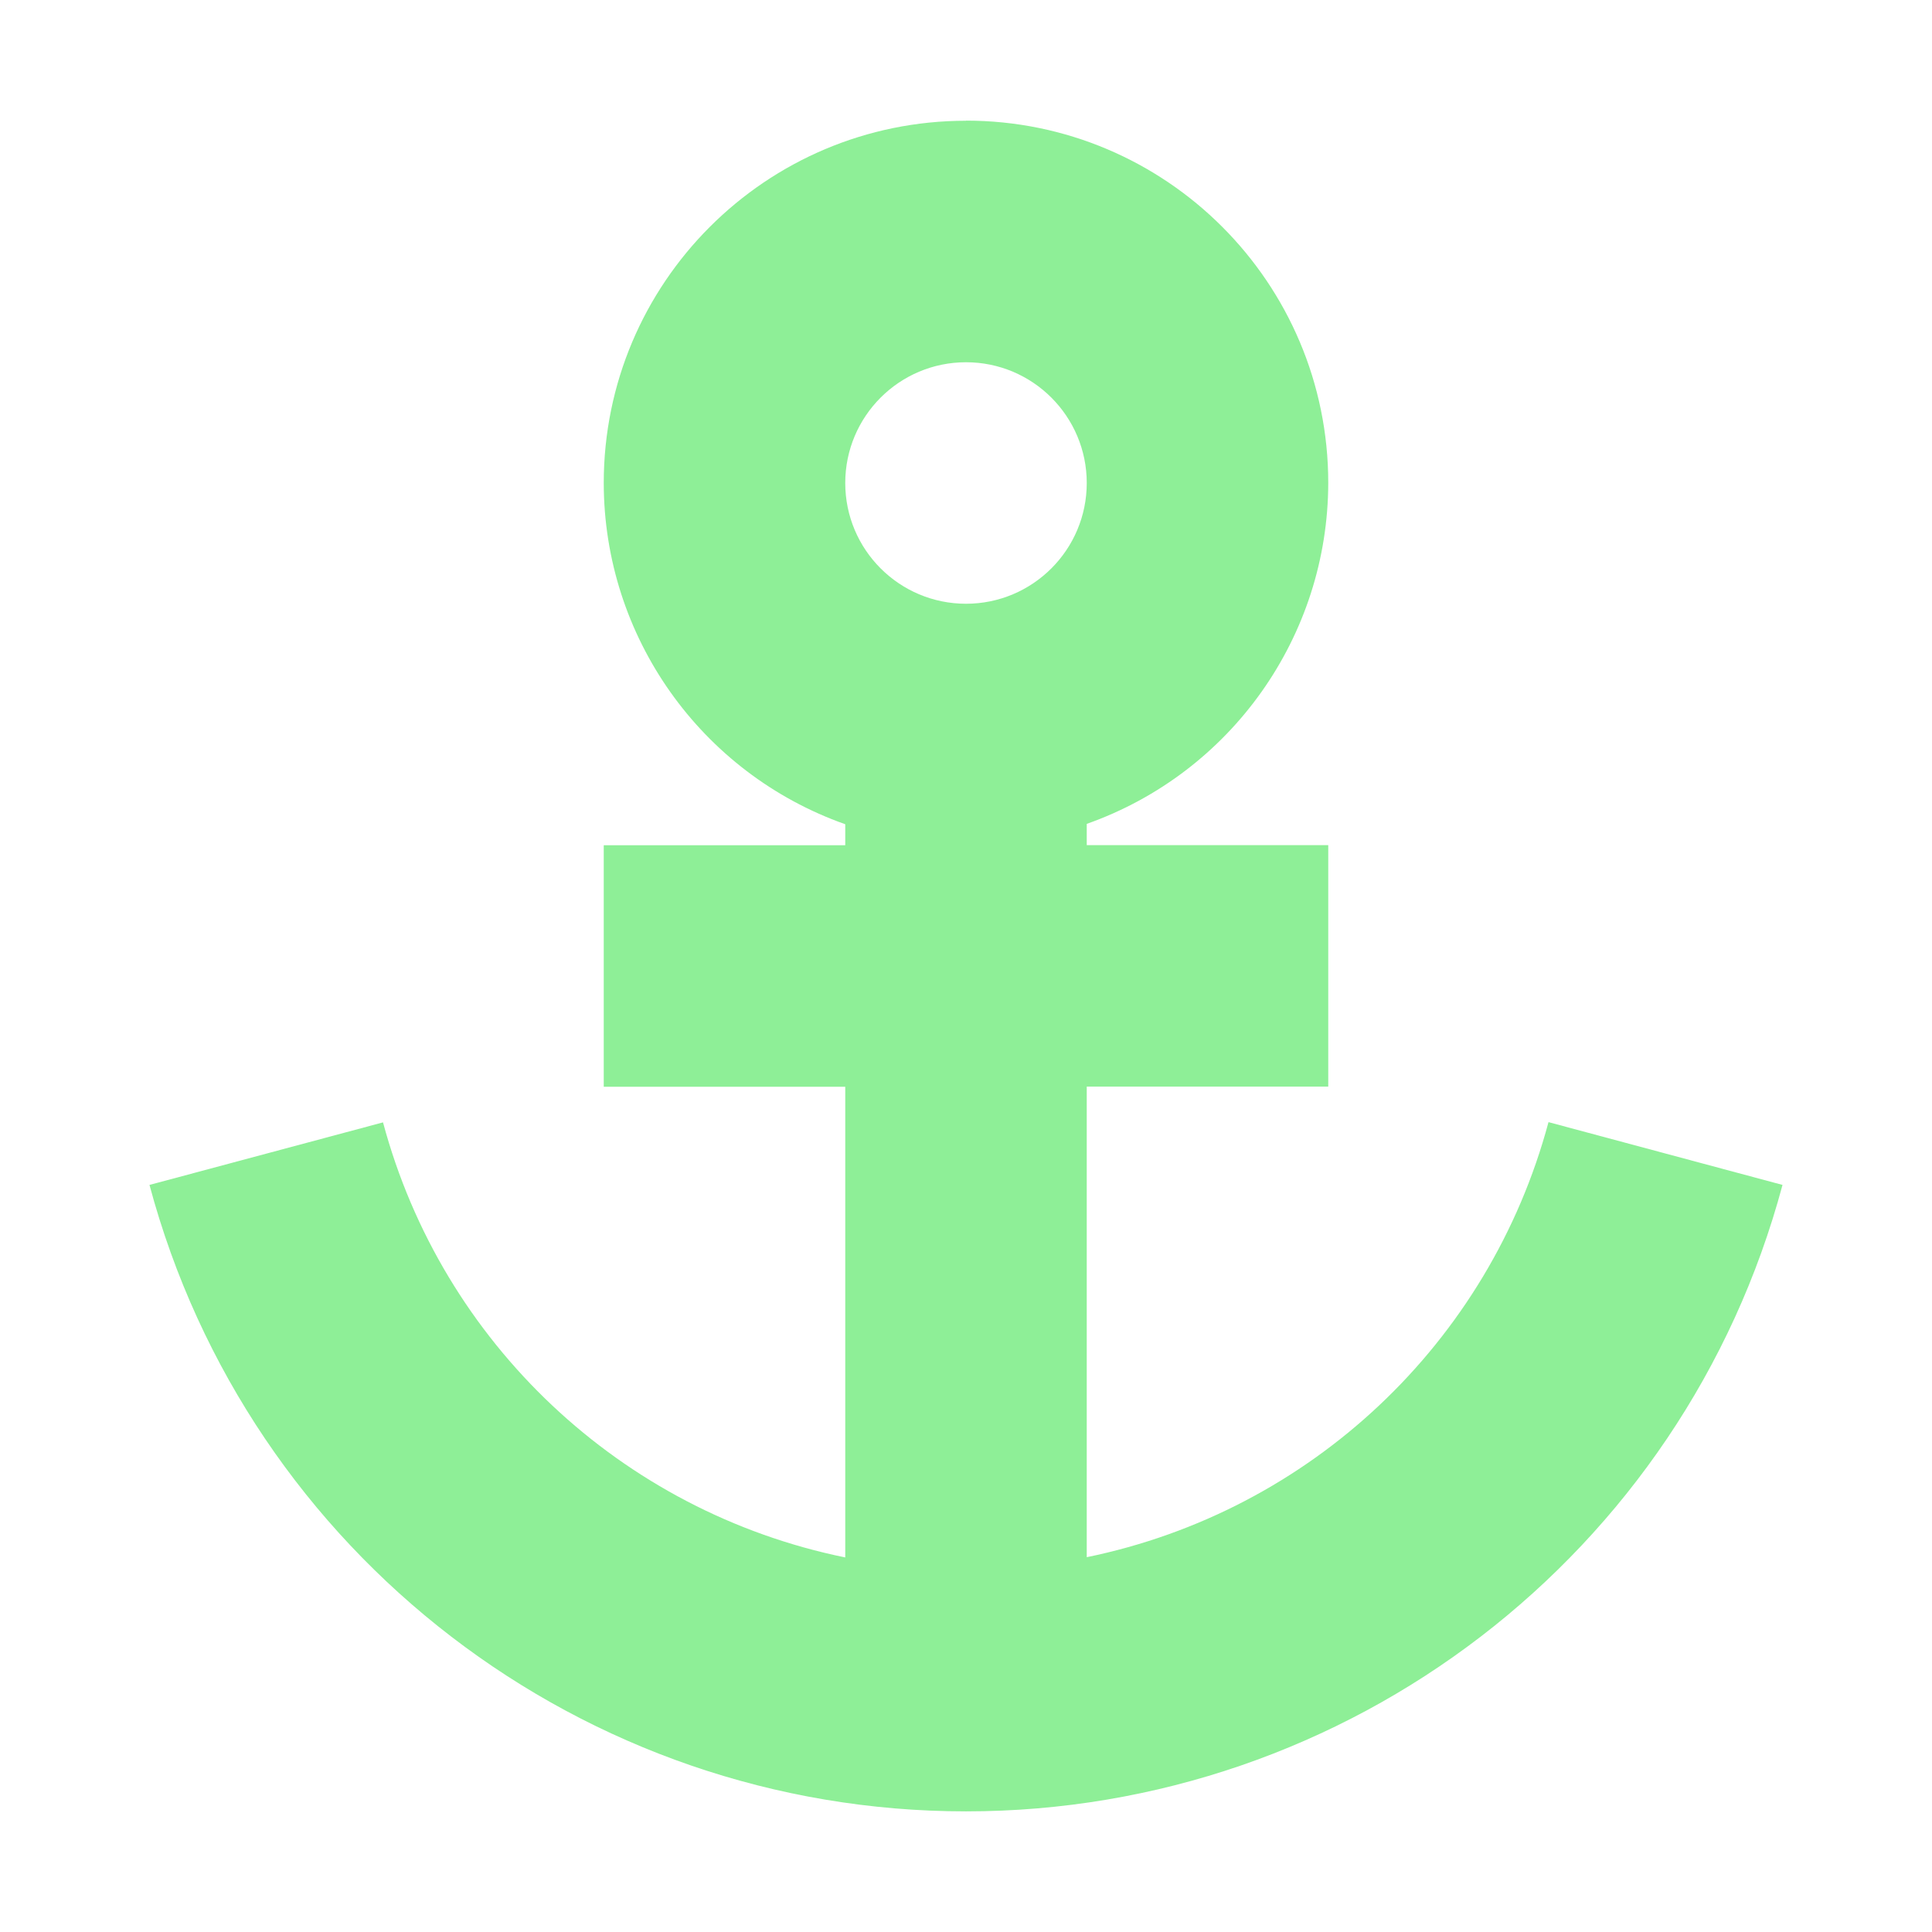
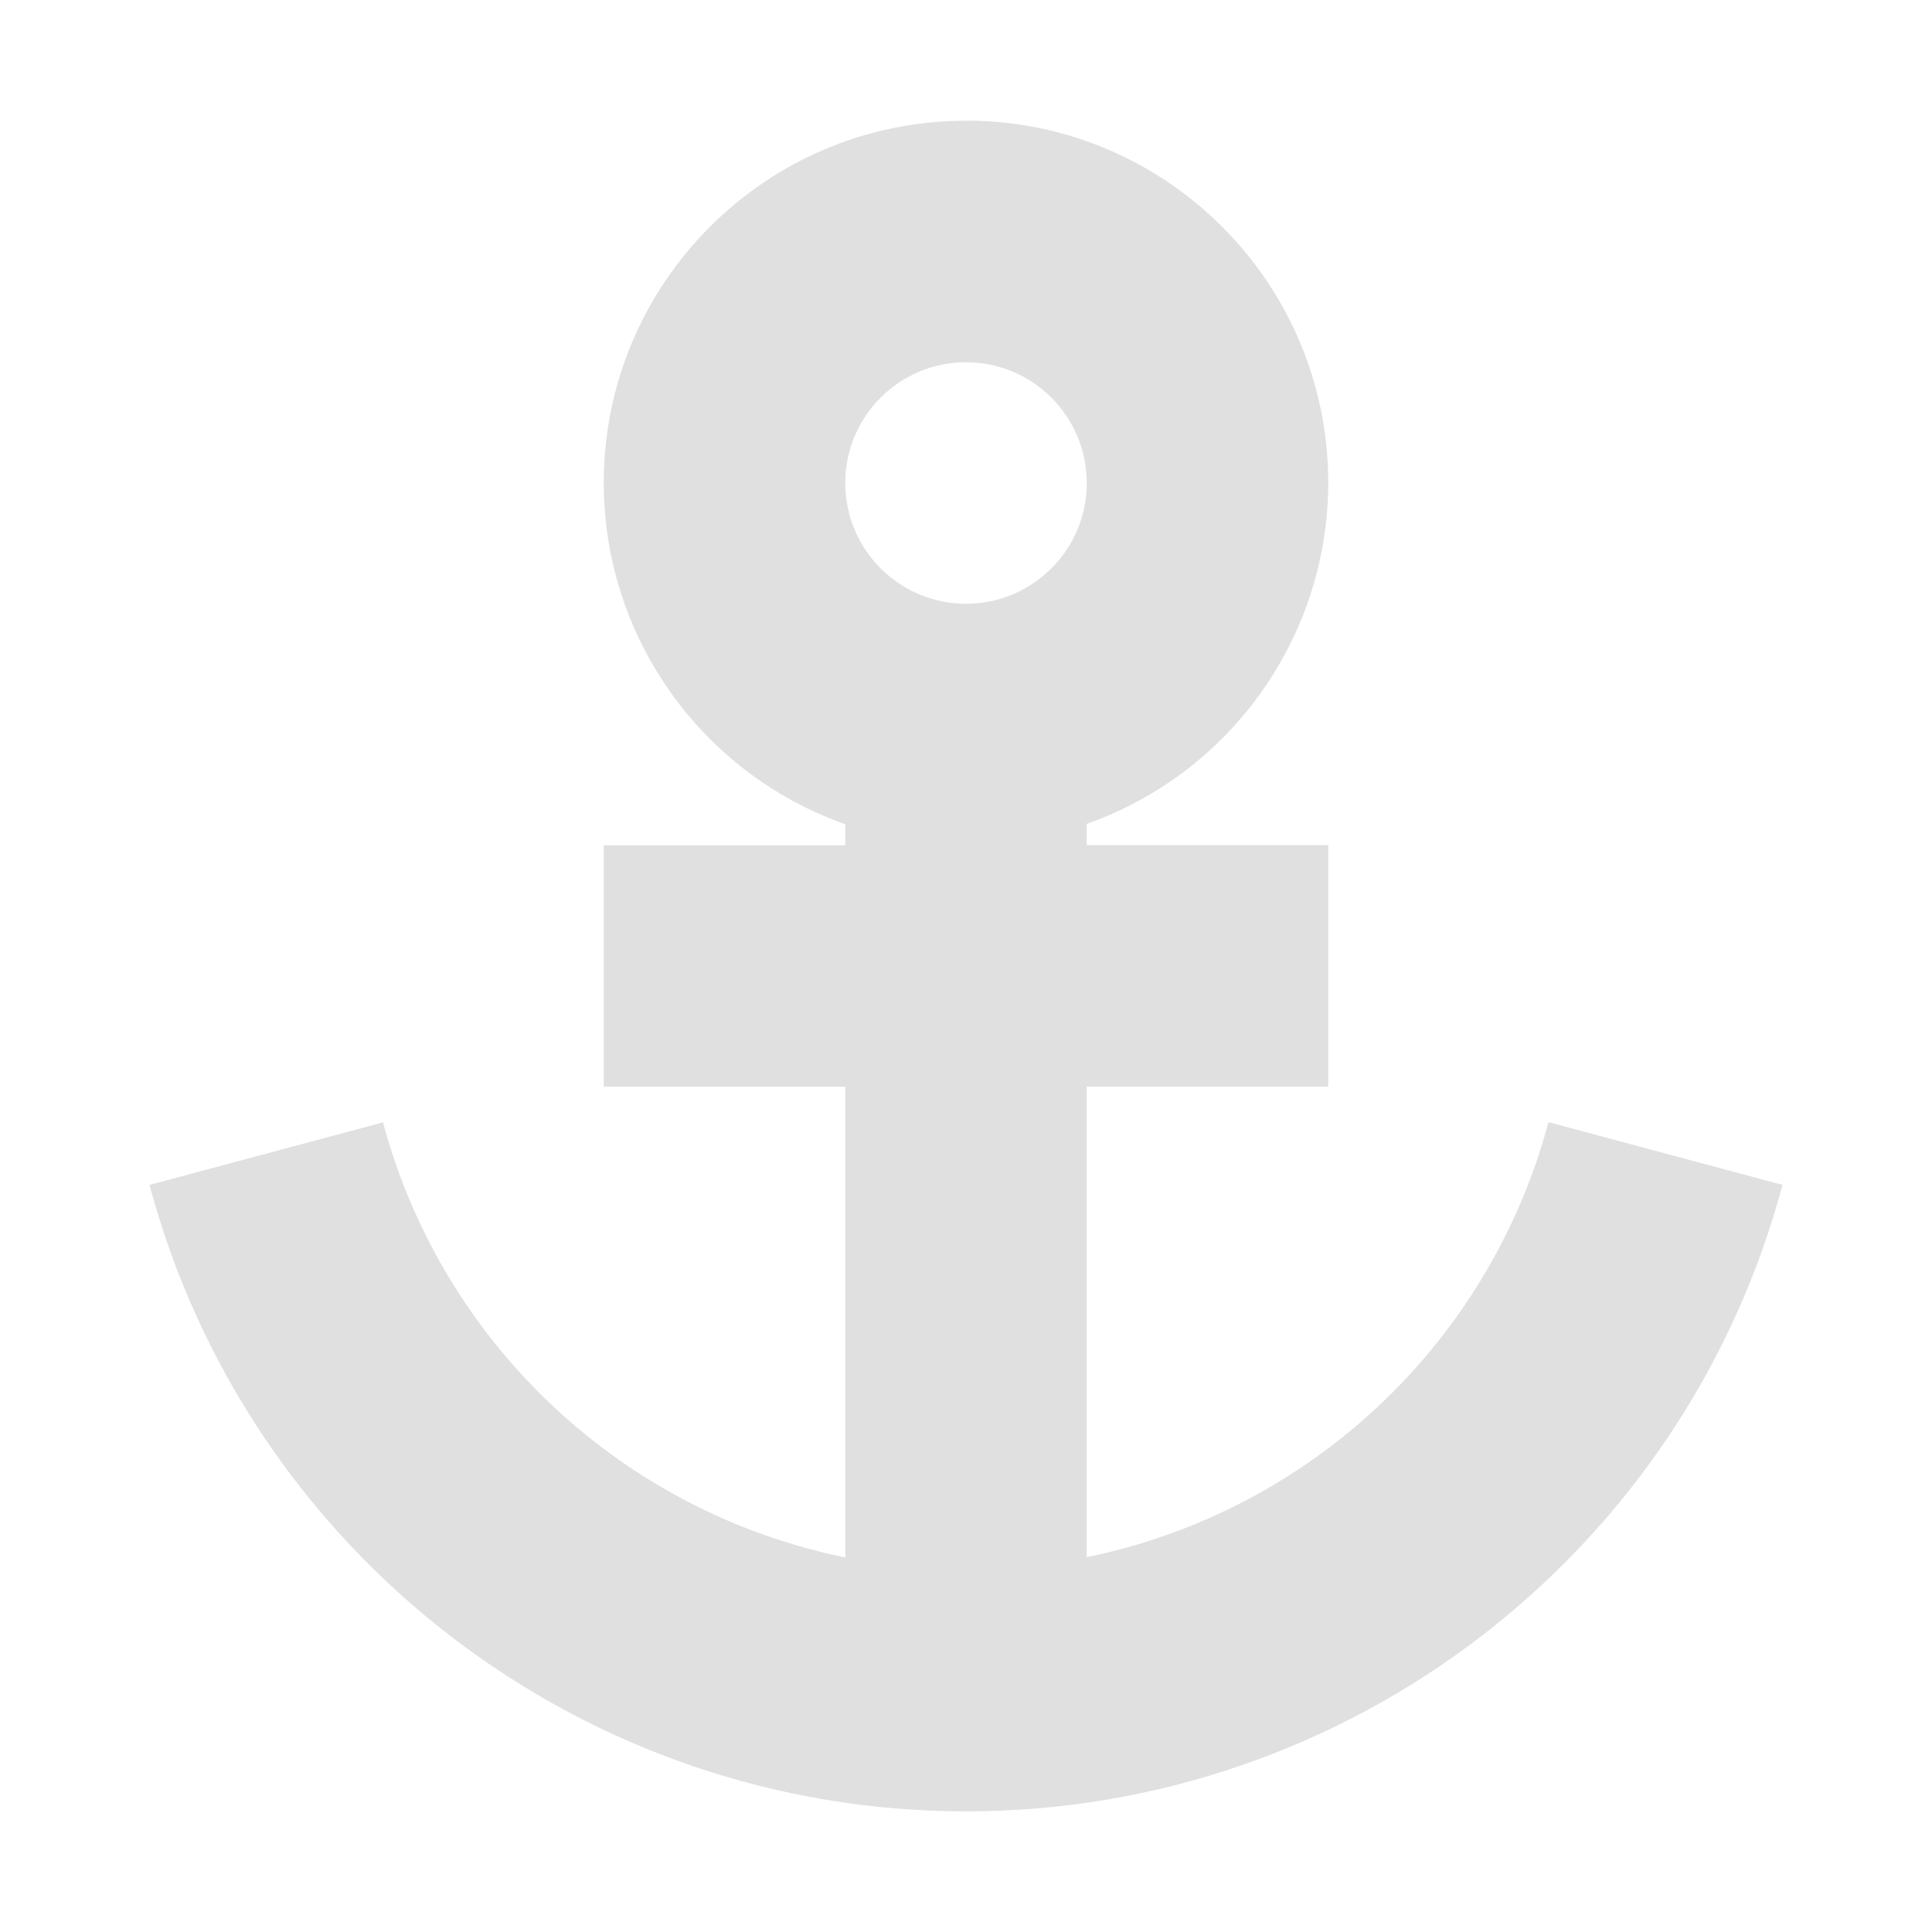
<svg xmlns="http://www.w3.org/2000/svg" height="16" viewBox="0 0 16 16" width="16">
-   <path d="m8 1a3 3 0 0 0 -3 3 3 3 0 0 0 2 2.826v.174h-2v2h2v3.898a5 5 0 0 1 -3.828-3.603l-1.934.518a7 7 0 0 0 6.762 5.188 7 7 0 0 0 6.762-5.188l-1.938-.52a5 5 0 0 1 -3.824 3.603v-3.897h2v-2h-2v-.176a3 3 0 0 0 2-2.824 3 3 0 0 0 -3-3zm0 2a1 1 0 0 1 1 1 1 1 0 0 1 -1 1 1 1 0 0 1 -1-1 1 1 0 0 1 1-1z" fill="#8eef97" />
+   <path d="m8 1a3 3 0 0 0 -3 3 3 3 0 0 0 2 2.826v.174h-2v2h2v3.898a5 5 0 0 1 -3.828-3.603l-1.934.518a7 7 0 0 0 6.762 5.188 7 7 0 0 0 6.762-5.188l-1.938-.52a5 5 0 0 1 -3.824 3.603v-3.897h2v-2h-2v-.176a3 3 0 0 0 2-2.824 3 3 0 0 0 -3-3zm0 2a1 1 0 0 1 1 1 1 1 0 0 1 -1 1 1 1 0 0 1 -1-1 1 1 0 0 1 1-1z" fill="#e0e0e0" />
</svg>
